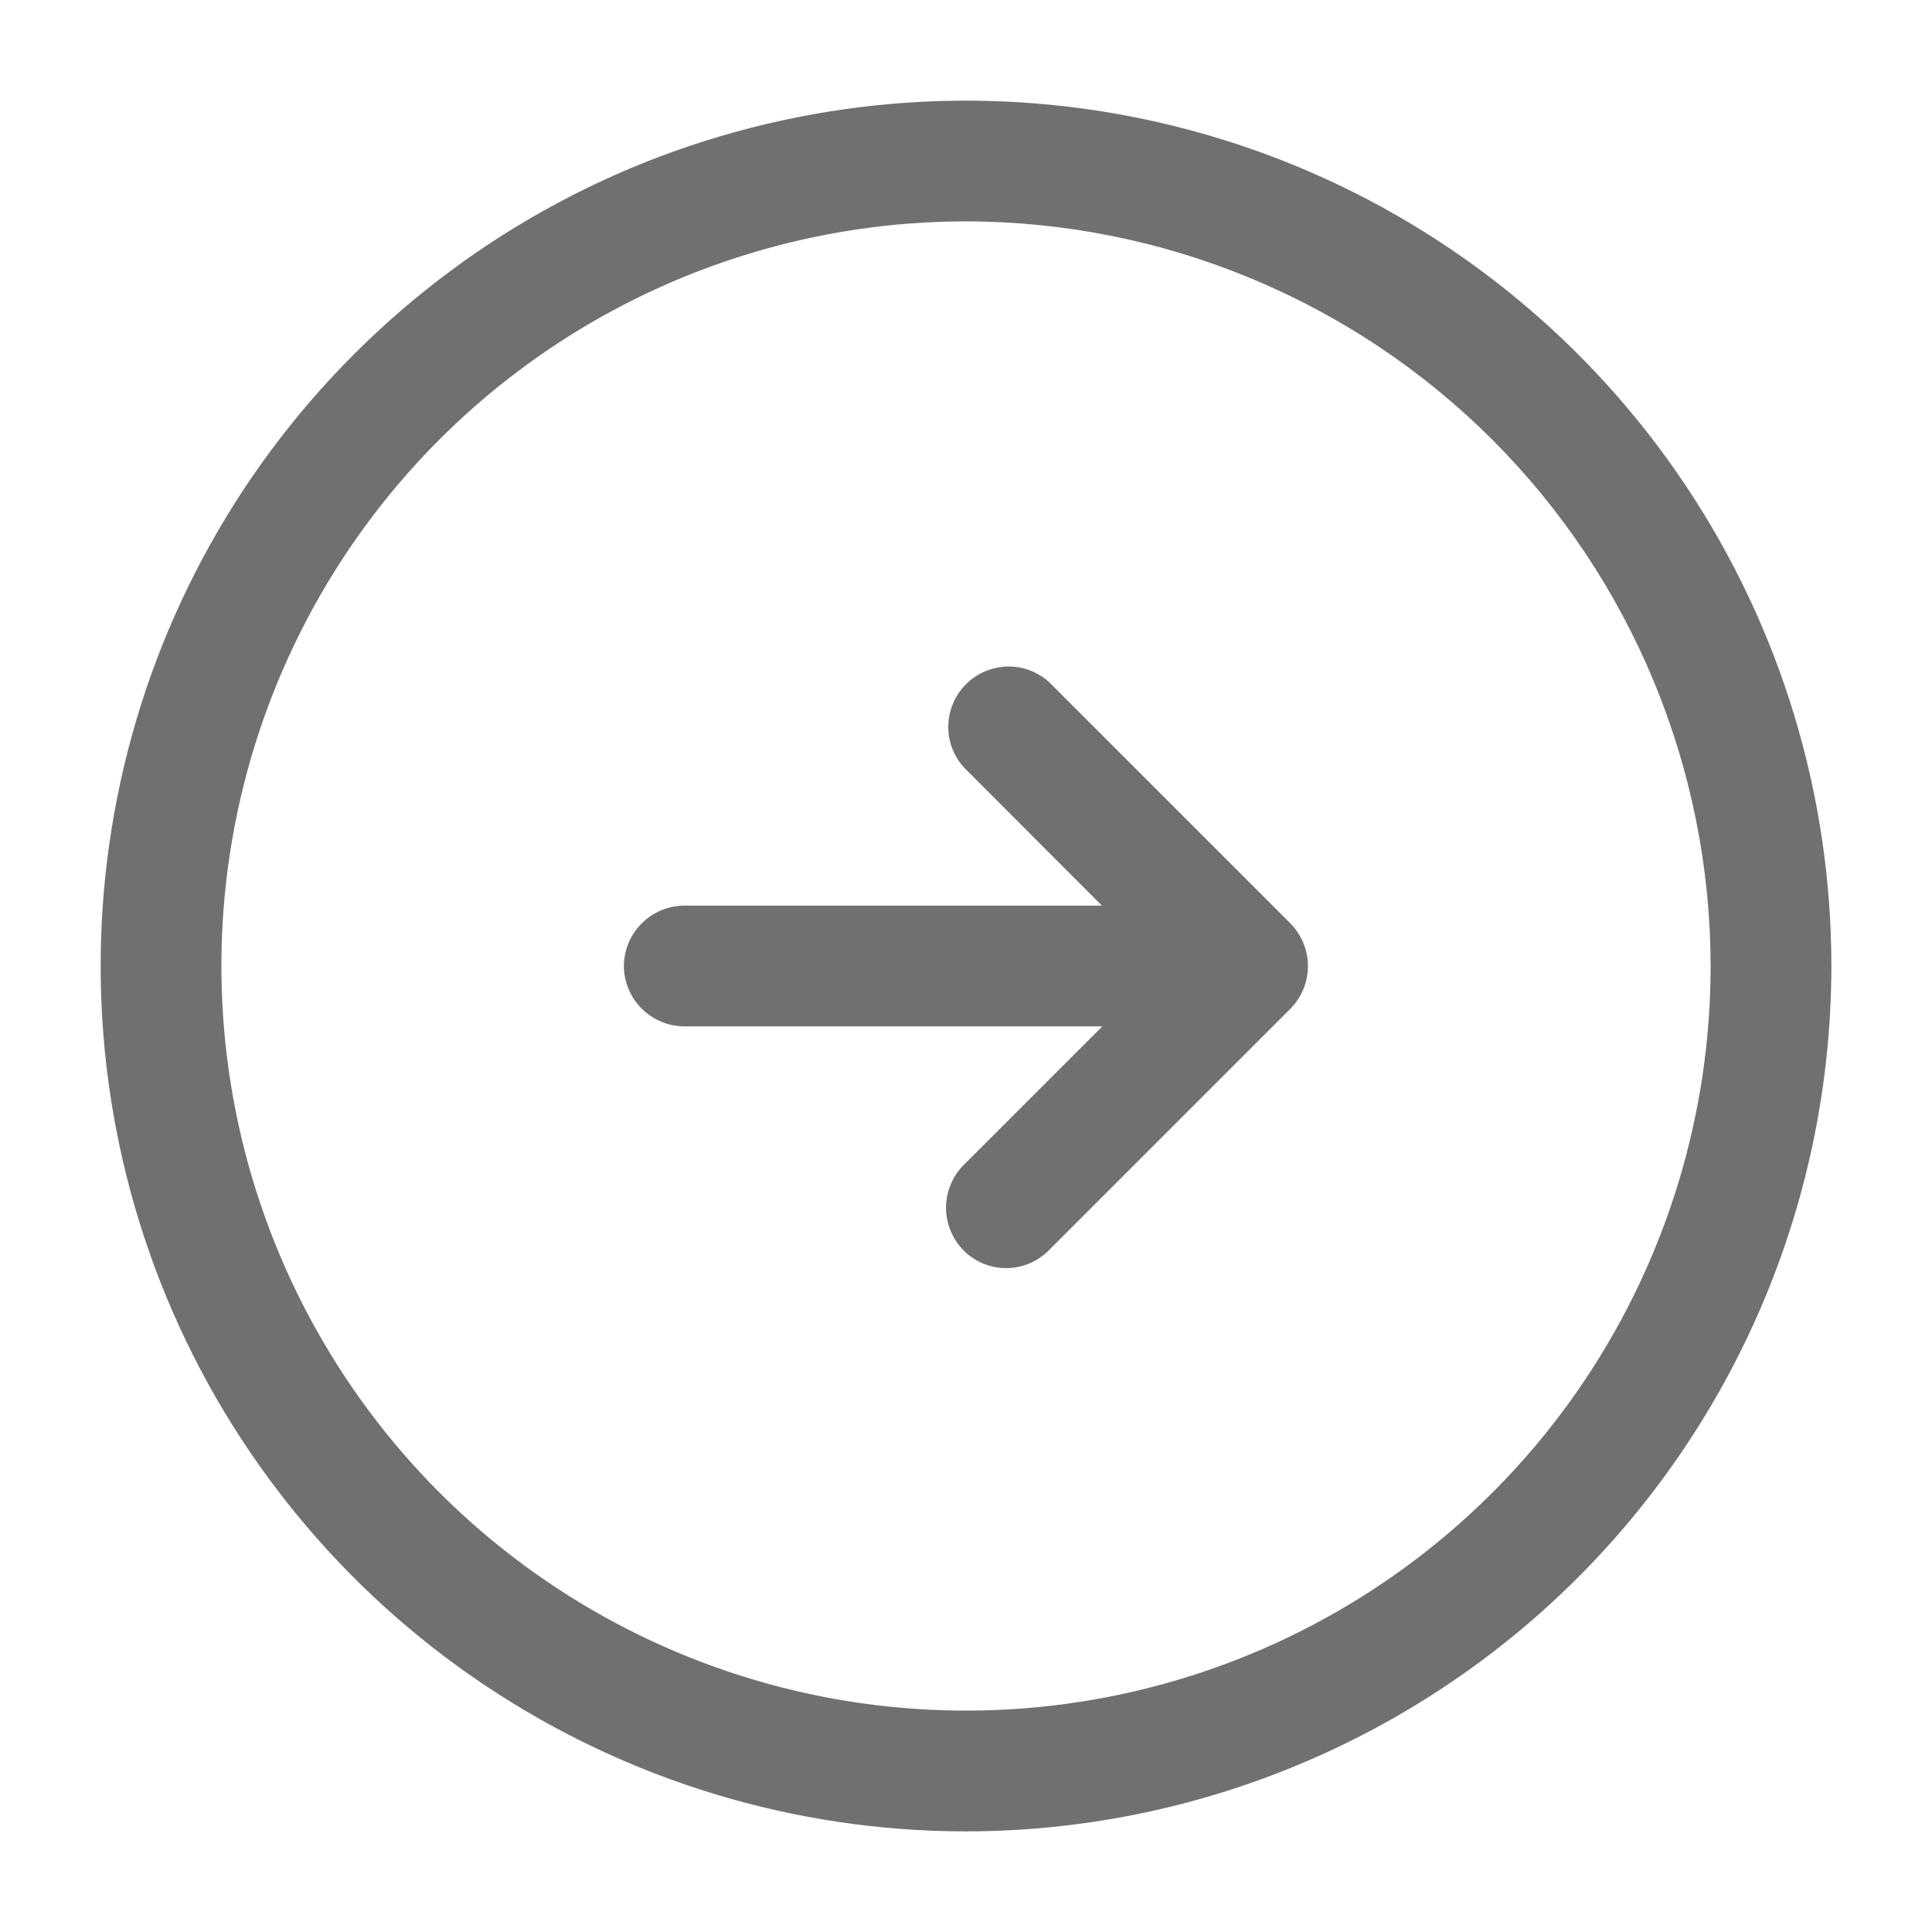
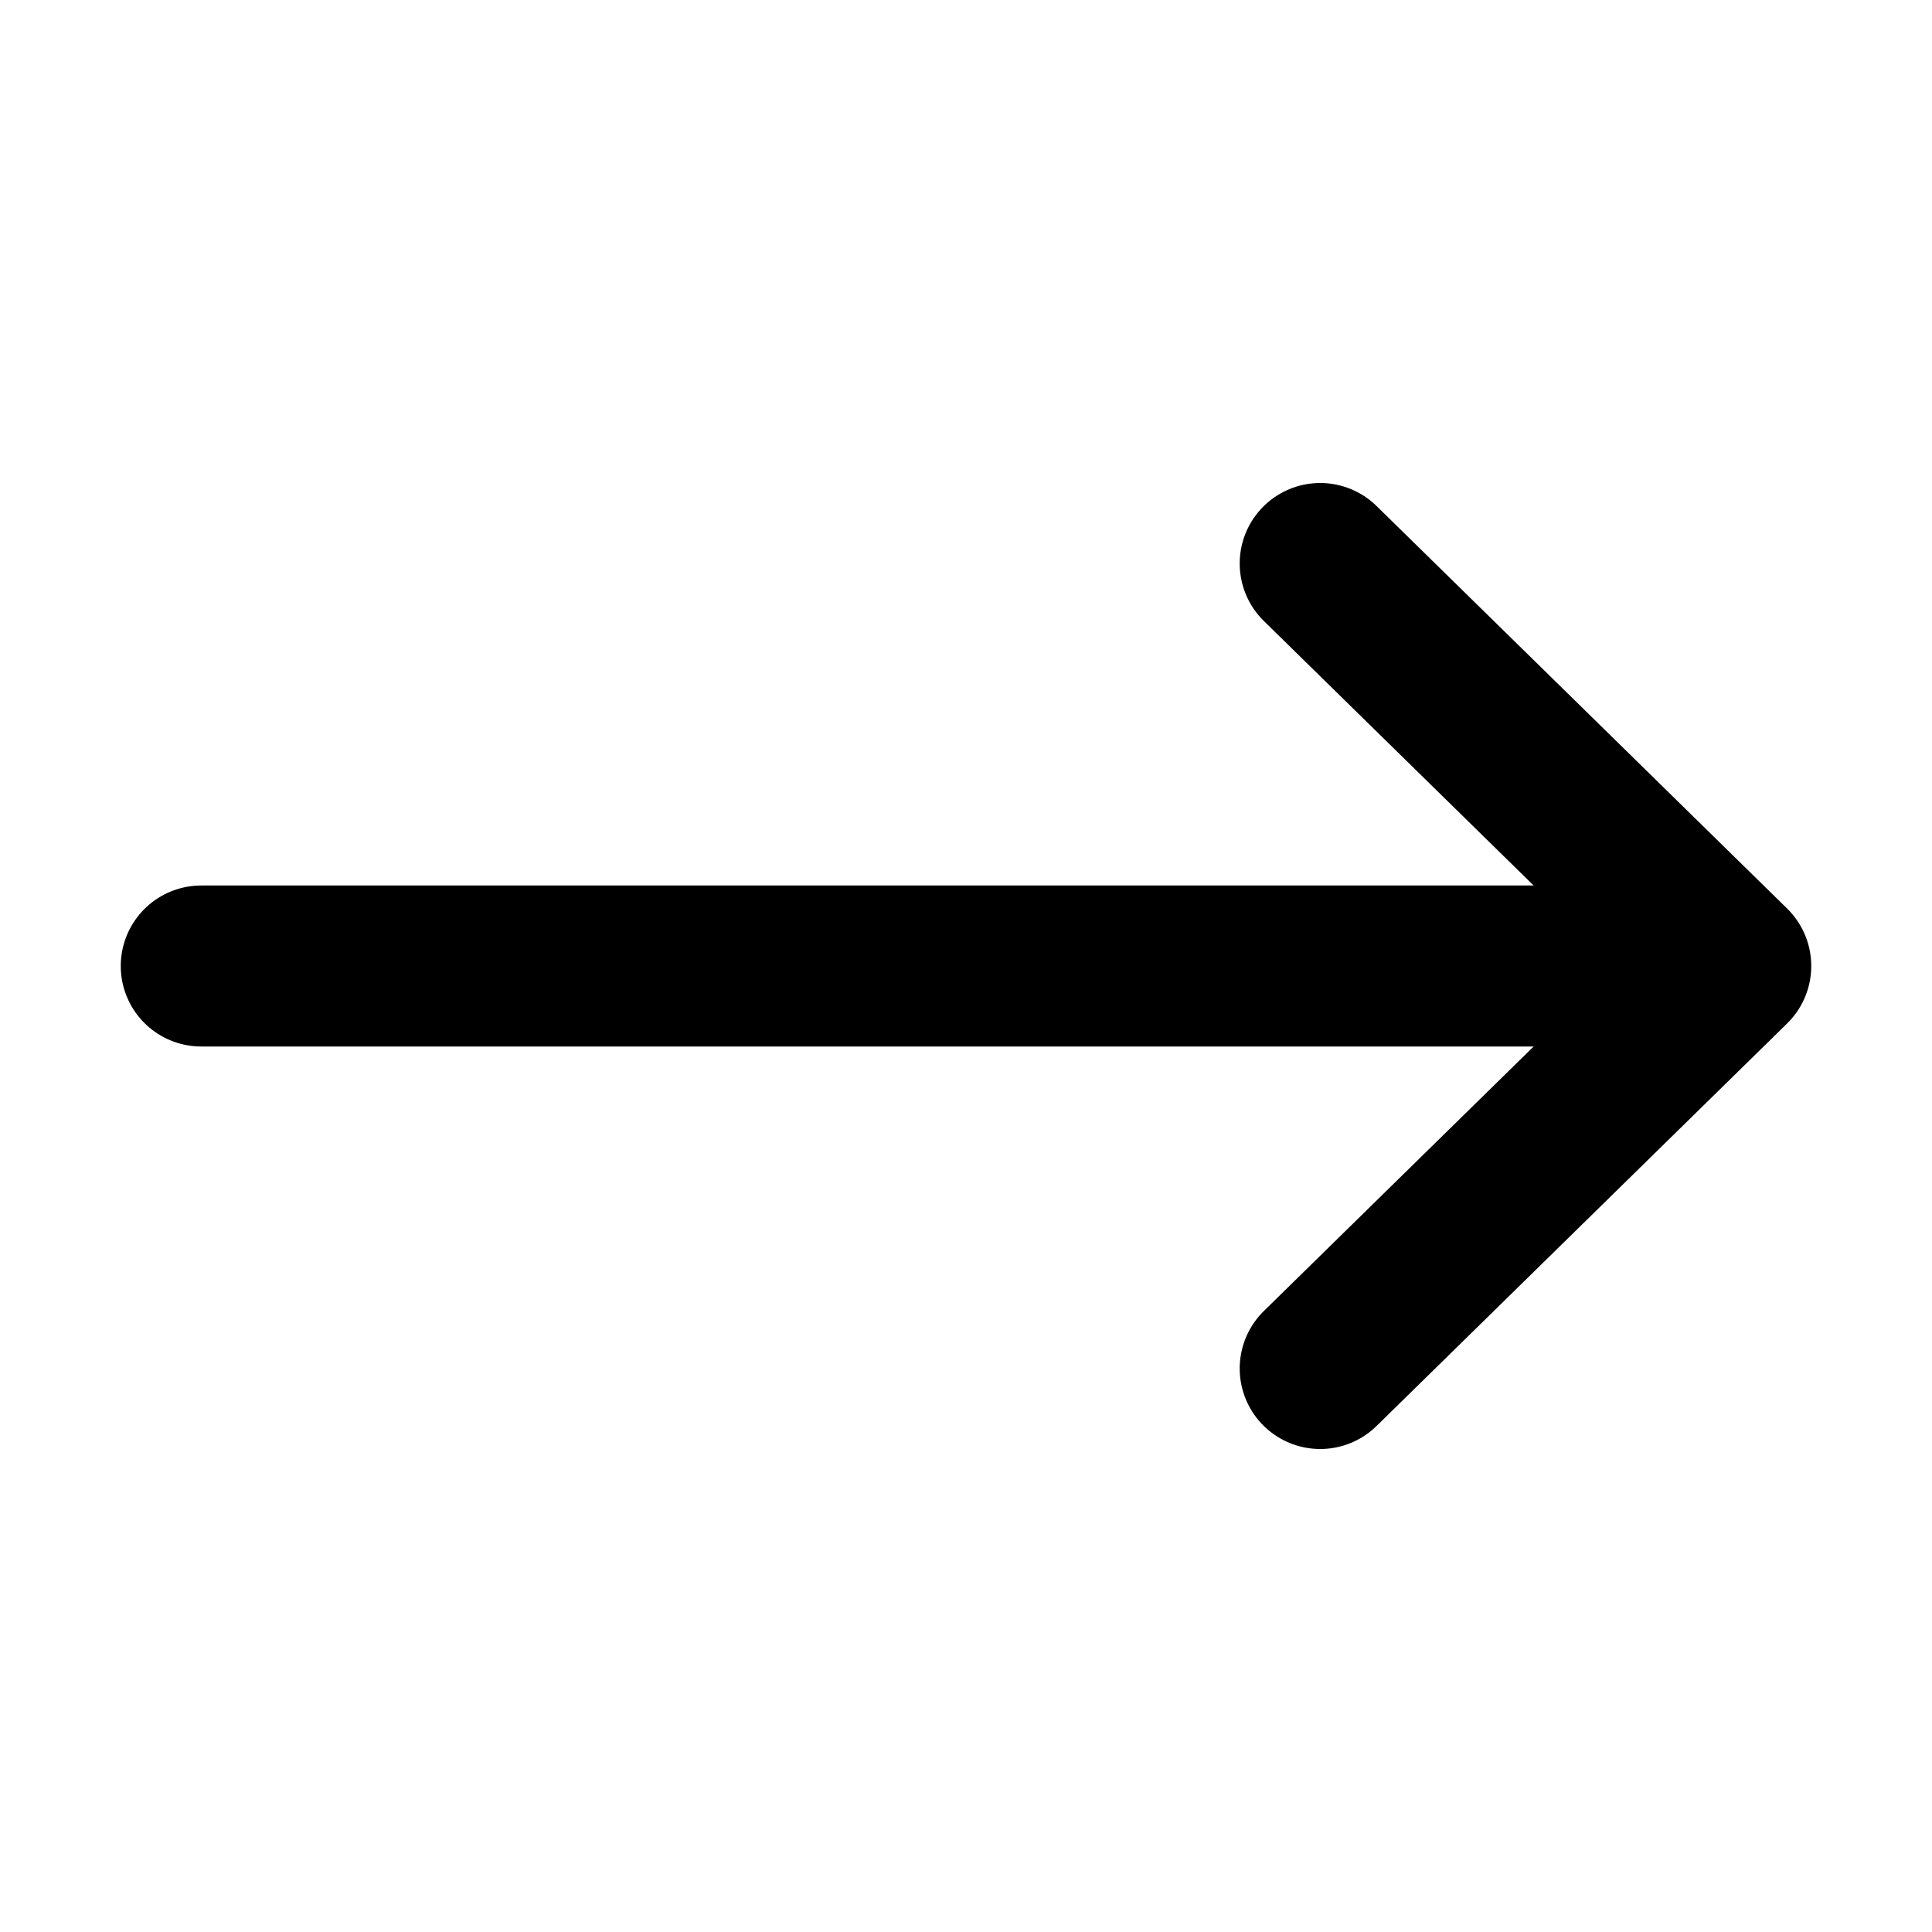
- <svg xmlns="http://www.w3.org/2000/svg" width="24" height="24" viewBox="0 0 24 24" fill="none">
-   <path d="M12 22.75C9.874 22.75 7.795 22.119 6.028 20.938C4.26 19.757 2.882 18.078 2.068 16.114C1.255 14.149 1.042 11.988 1.457 9.903C1.871 7.817 2.895 5.902 4.399 4.399C5.902 2.895 7.817 1.871 9.903 1.457C11.988 1.042 14.149 1.255 16.114 2.068C18.078 2.882 19.757 4.26 20.938 6.028C22.119 7.795 22.75 9.874 22.75 12C22.748 14.85 21.614 17.583 19.599 19.599C17.583 21.614 14.85 22.748 12 22.75ZM12 2.75C10.171 2.75 8.382 3.293 6.861 4.309C5.34 5.325 4.154 6.77 3.454 8.46C2.754 10.15 2.571 12.01 2.928 13.805C3.285 15.599 4.166 17.247 5.459 18.541C6.753 19.834 8.401 20.715 10.195 21.072C11.99 21.429 13.85 21.246 15.54 20.546C17.23 19.846 18.675 18.66 19.691 17.139C20.707 15.618 21.25 13.829 21.25 12C21.247 9.548 20.272 7.197 18.538 5.462C16.803 3.728 14.452 2.753 12 2.75Z" fill="#707070" />
-   <path d="M14.5 12.75H8.5C8.301 12.749 8.111 12.669 7.971 12.529C7.831 12.389 7.751 12.198 7.75 12C7.751 11.802 7.831 11.611 7.971 11.471C8.111 11.331 8.301 11.251 8.5 11.25H14.5C14.698 11.251 14.889 11.331 15.029 11.471C15.169 11.611 15.249 11.802 15.25 12C15.249 12.198 15.169 12.389 15.029 12.529C14.889 12.669 14.698 12.749 14.5 12.75Z" fill="#707070" />
-   <path d="M12.5 15.753C12.402 15.753 12.304 15.734 12.213 15.696C12.122 15.659 12.039 15.603 11.97 15.533C11.831 15.392 11.752 15.201 11.752 15.003C11.752 14.805 11.831 14.614 11.97 14.473L14.44 12.003L11.971 9.53C11.843 9.387 11.775 9.201 11.78 9.009C11.786 8.818 11.864 8.635 12 8.5C12.135 8.364 12.318 8.286 12.509 8.28C12.701 8.275 12.887 8.343 13.03 8.471L16.03 11.471C16.169 11.612 16.248 11.803 16.248 12.001C16.248 12.199 16.169 12.39 16.03 12.531L13.03 15.531C12.961 15.601 12.878 15.657 12.787 15.695C12.696 15.733 12.599 15.753 12.5 15.753Z" fill="#707070" />
+ <svg xmlns="http://www.w3.org/2000/svg" width="800px" height="800px" viewBox="0 0 24 24">
+   <g id="Complete">
+     <g id="arrow-right">
+       <g>
+         <polyline data-name="Right" fill="none" id="Right-2" points="16.4 7 21.5 12 16.4 17" stroke="#000000" stroke-linecap="round" stroke-linejoin="round" stroke-width="2" />
+         <line fill="none" stroke="#000000" stroke-linecap="round" stroke-linejoin="round" stroke-width="2" x1="2.5" x2="19.2" y1="12" y2="12" />
+       </g>
+     </g>
+   </g>
</svg>
